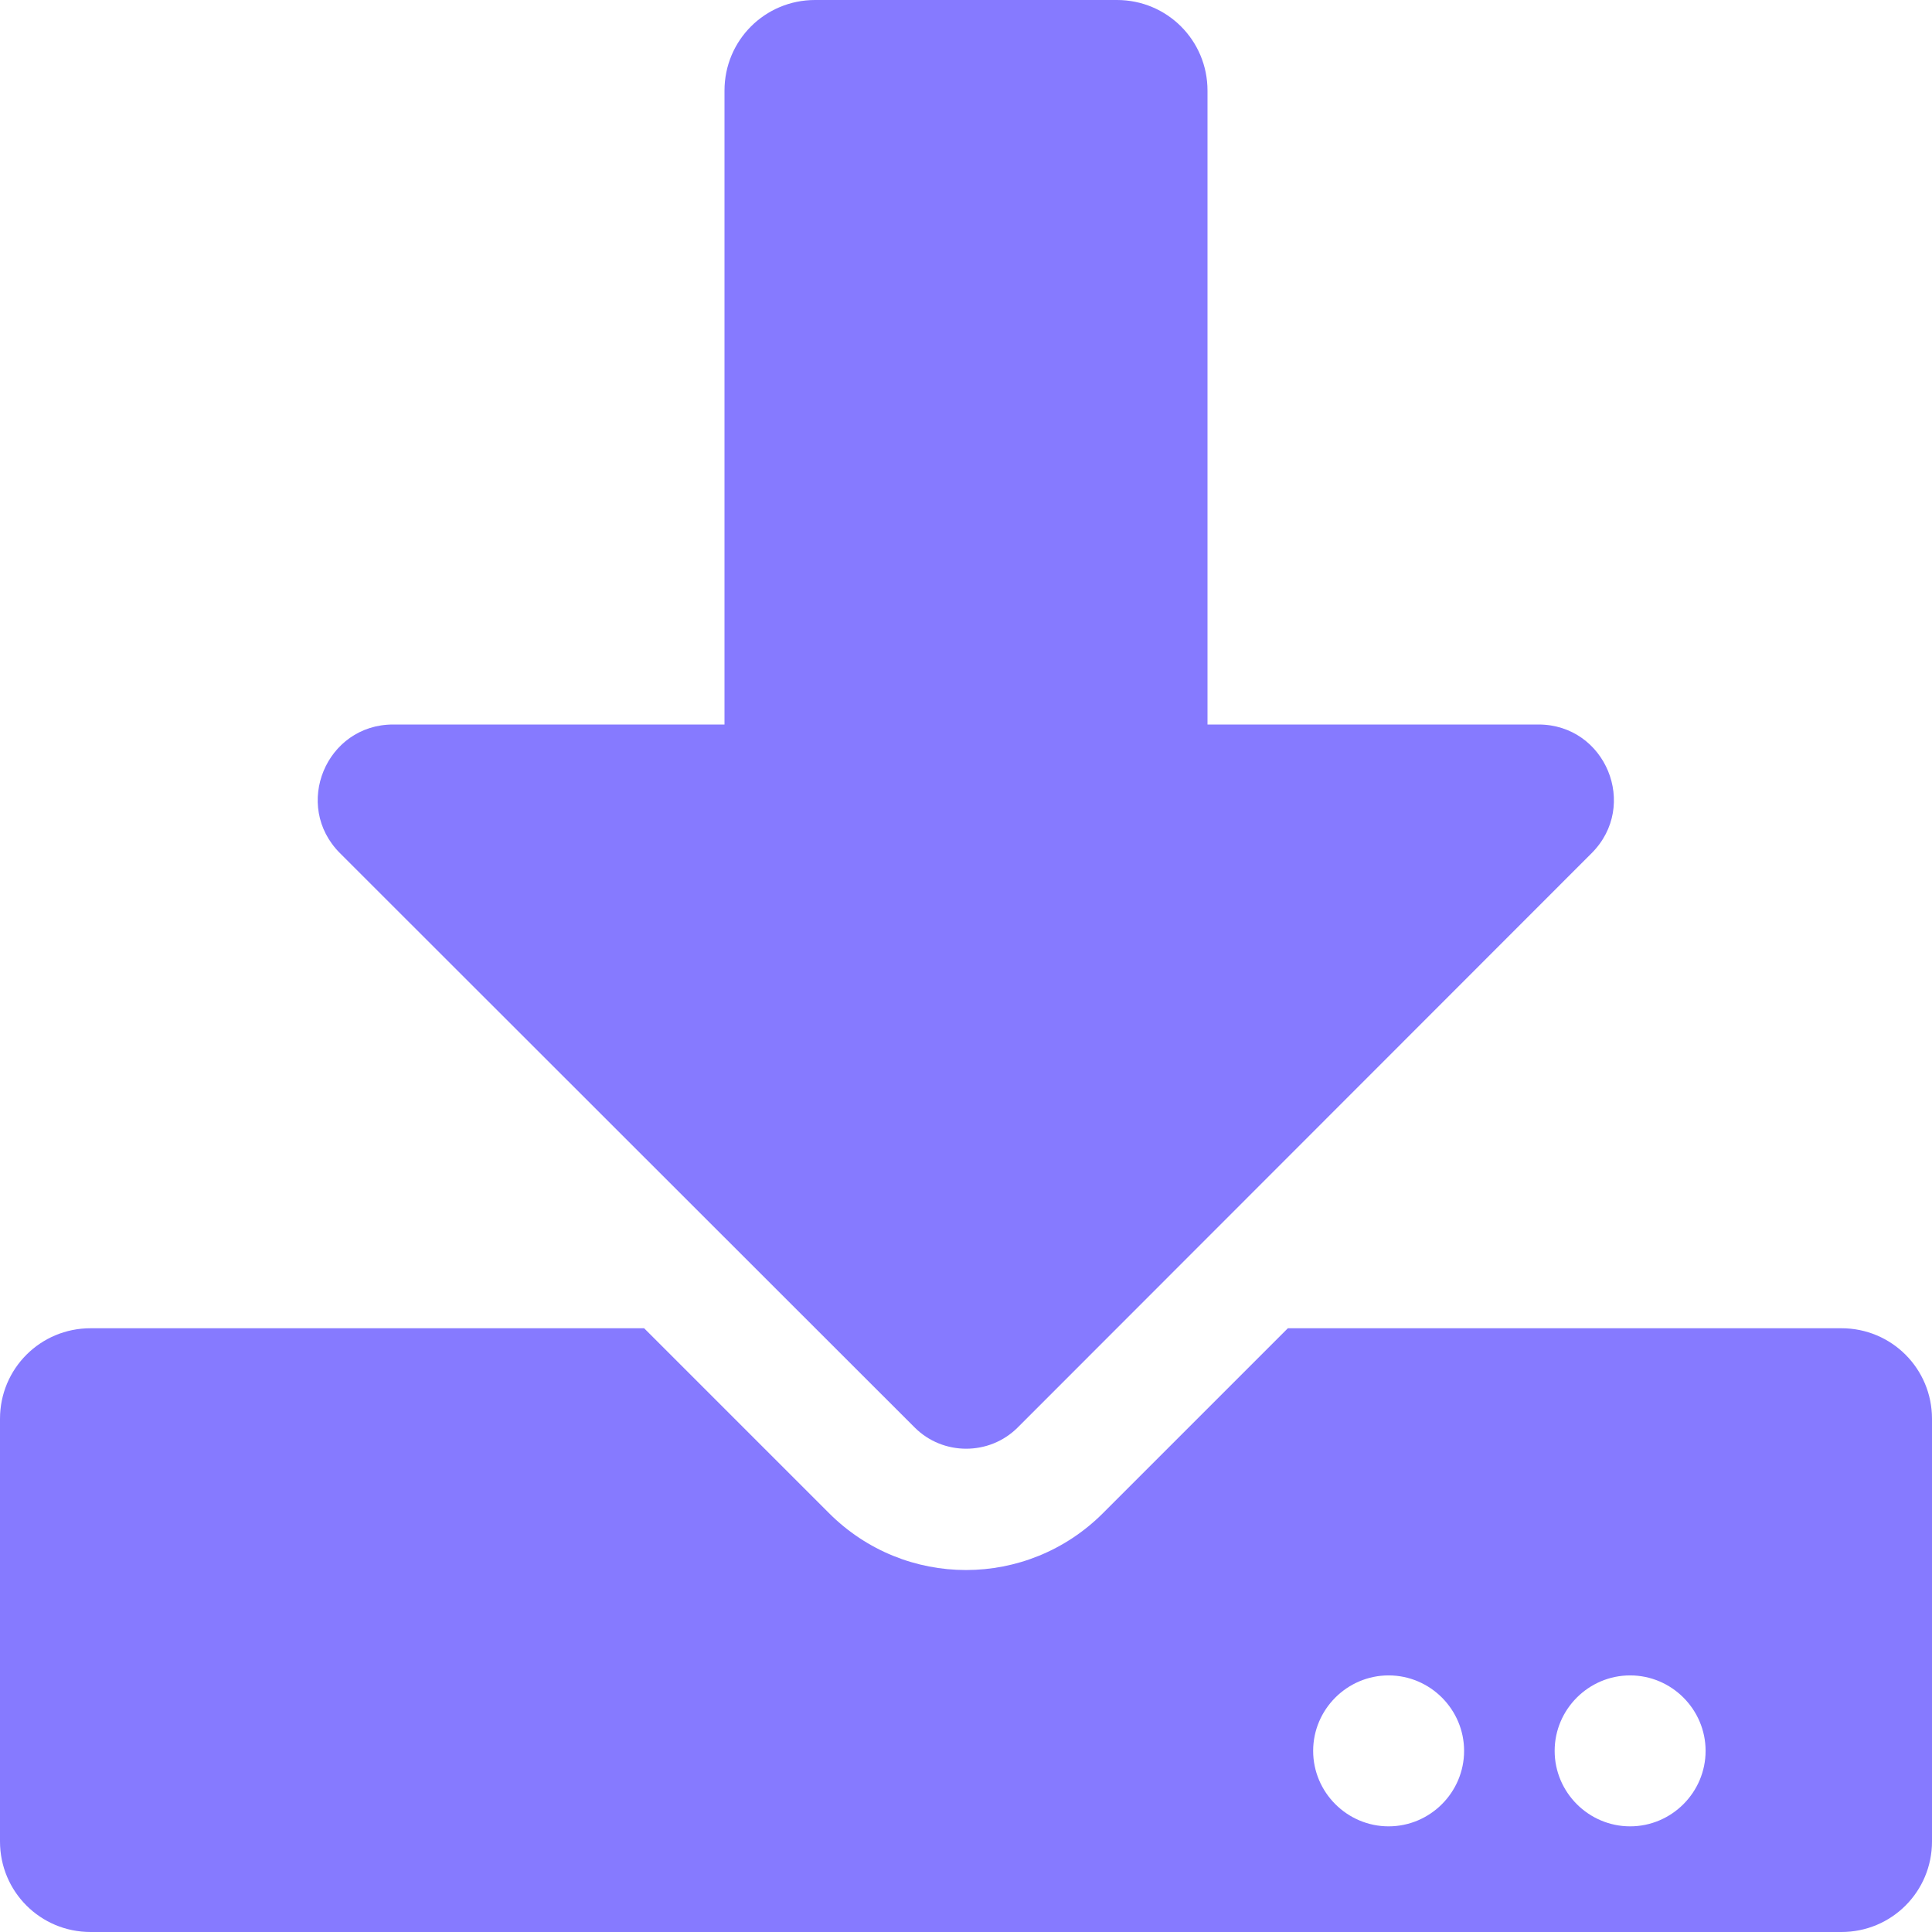
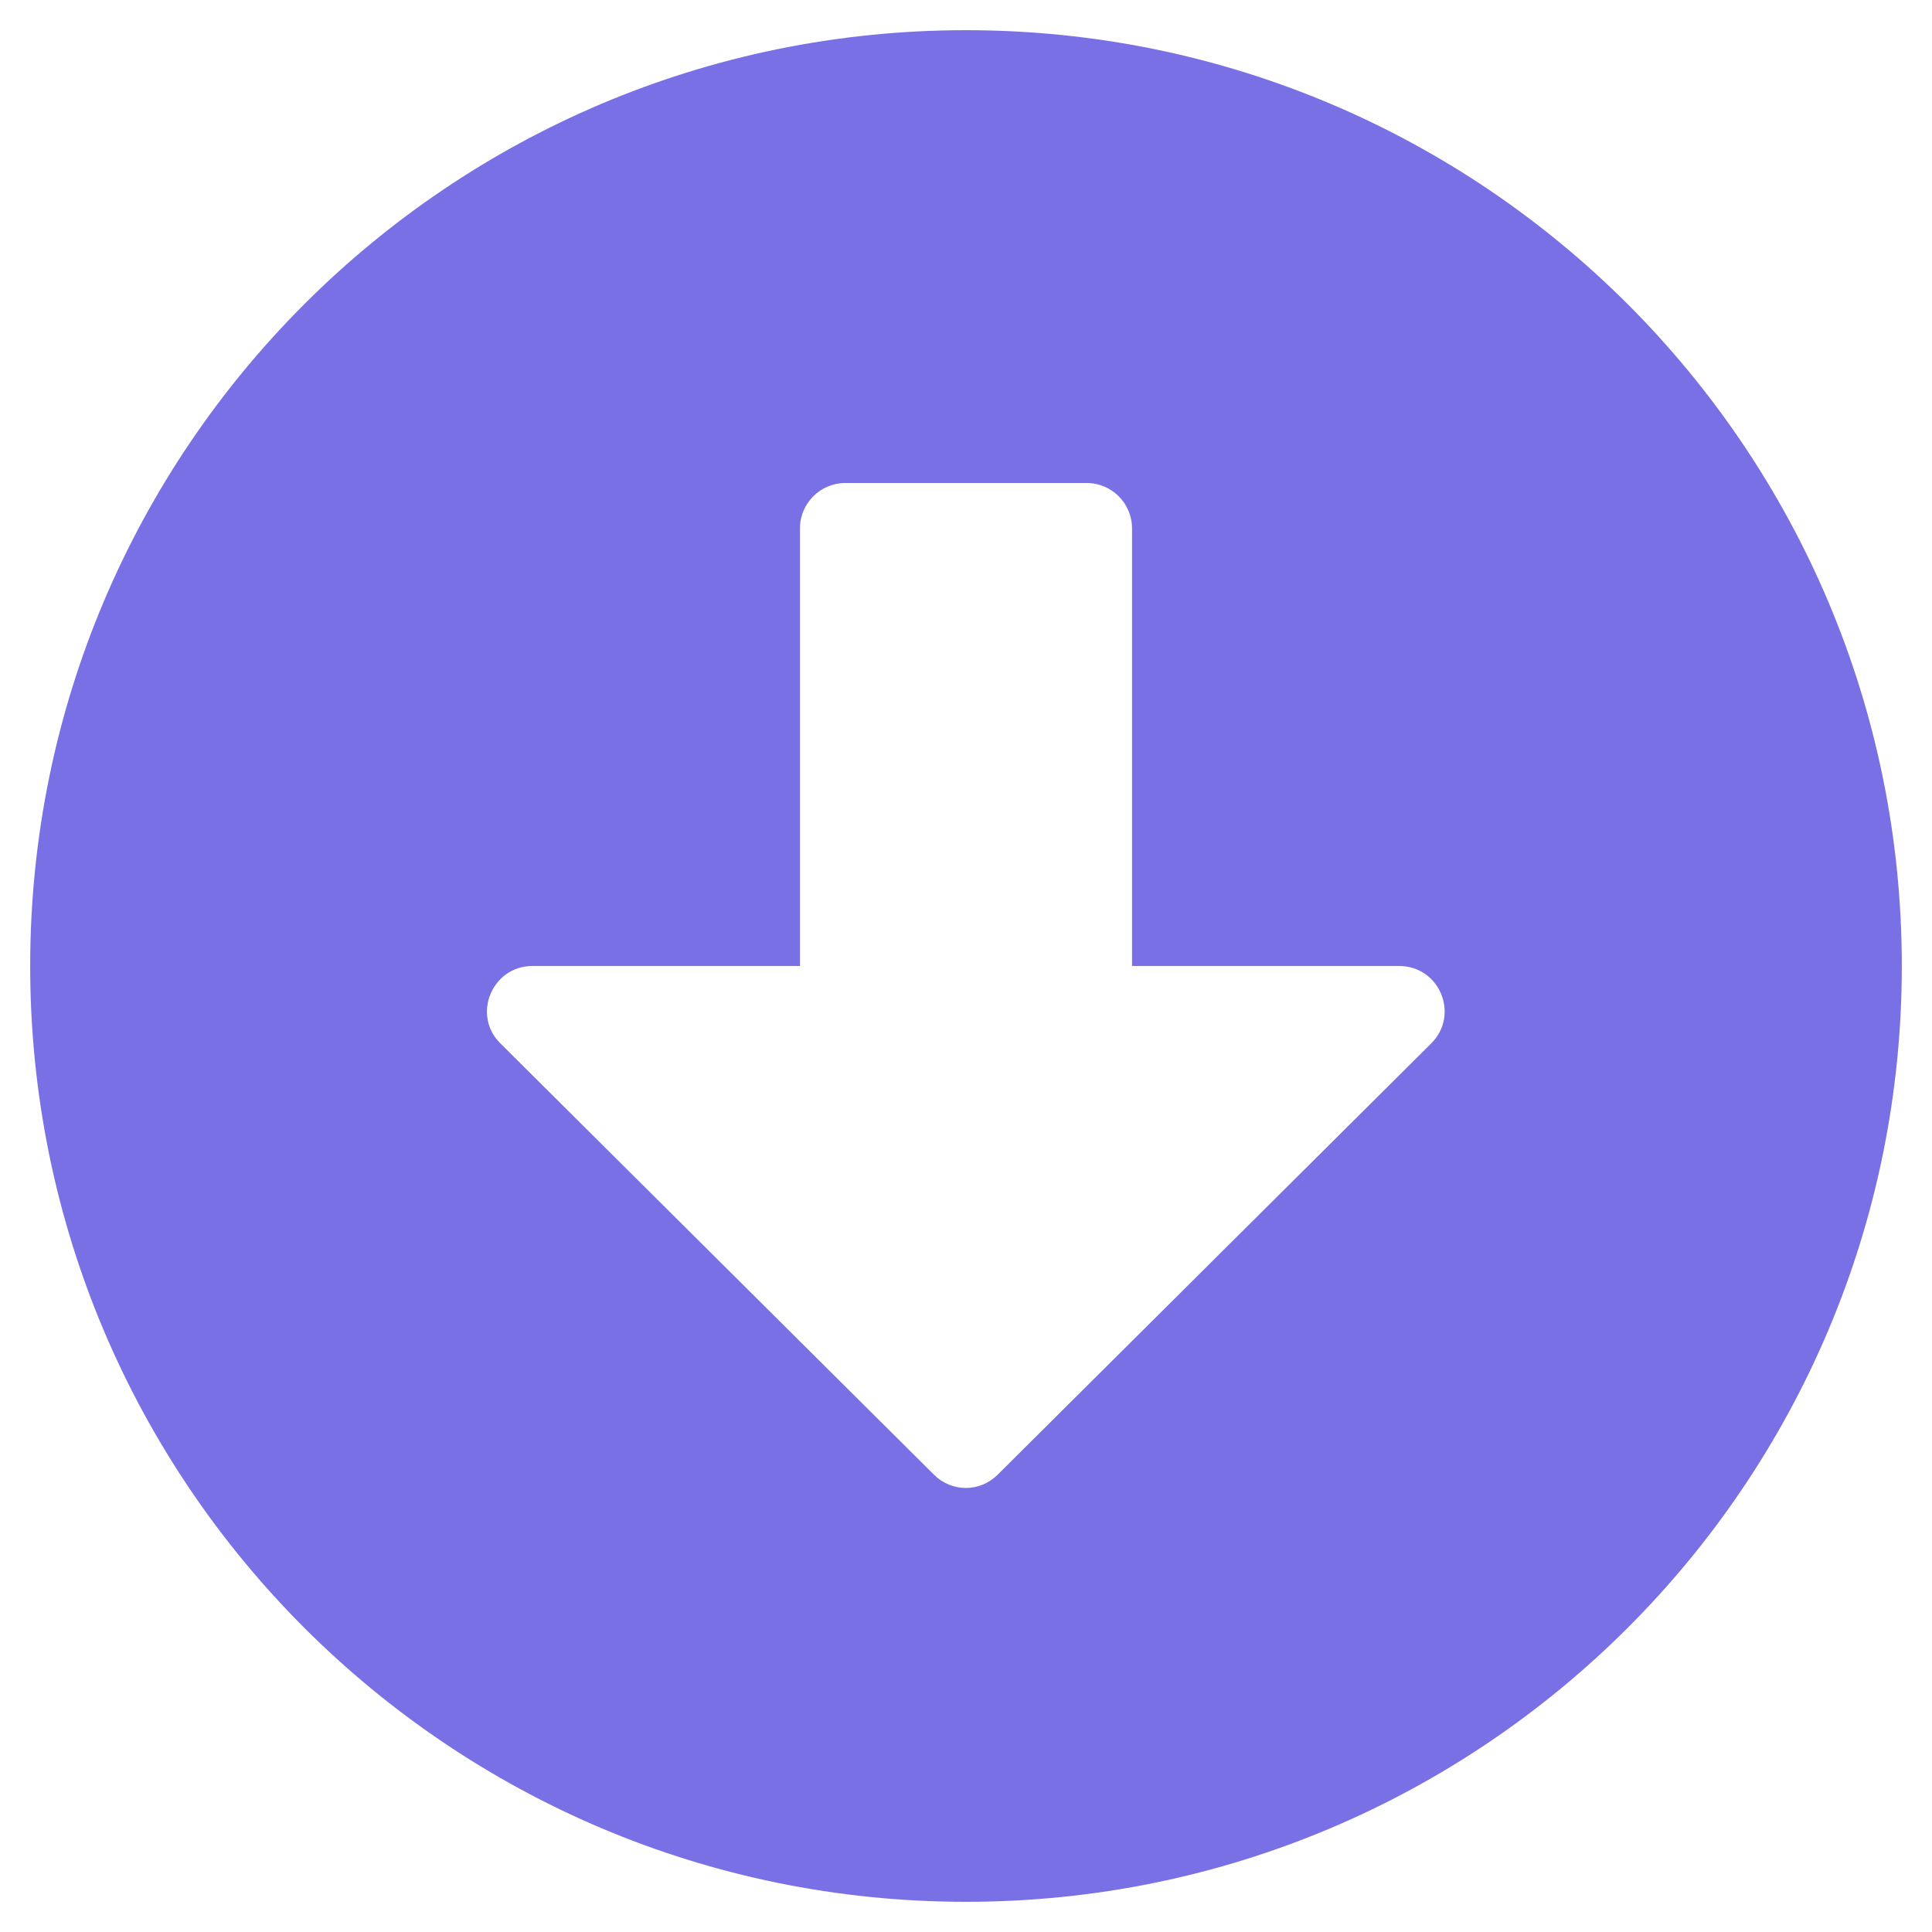
- <svg xmlns="http://www.w3.org/2000/svg" fill="#867aff" viewBox="0 0 512 512">
-   <path d="M216 0h80c13.3 0 24 10.7 24 24v168h87.7c17.8 0 26.7 21.5 14.1 34.1L269.7 378.3c-7.5 7.5-19.8 7.5-27.3 0L90.1 226.1c-12.6-12.6-3.7-34.1 14.1-34.1H192V24c0-13.3 10.7-24 24-24zm296 376v112c0 13.3-10.7 24-24 24H24c-13.3 0-24-10.7-24-24V376c0-13.3 10.7-24 24-24h146.7l49 49c20.1 20.1 52.5 20.1 72.6 0l49-49H488c13.3 0 24 10.7 24 24zm-124 88c0-11-9-20-20-20s-20 9-20 20 9 20 20 20 20-9 20-20zm64 0c0-11-9-20-20-20s-20 9-20 20 9 20 20 20 20-9 20-20z" />
+ <svg xmlns="http://www.w3.org/2000/svg" fill="#7a70e6" viewBox="0 0 512 512">
+   <path d="M504 256c0 137-111 248-248 248S8 393 8 256 119 8 256 8s248 111 248 248zM212 140v116h-70.9c-10.7 0-16.1 13-8.5 20.5l114.9 114.3c4.7 4.7 12.2 4.7 16.9 0l114.9-114.3c7.6-7.6 2.2-20.5-8.5-20.5H300V140c0-6.6-5.4-12-12-12h-64c-6.6 0-12 5.4-12 12z" />
</svg>
